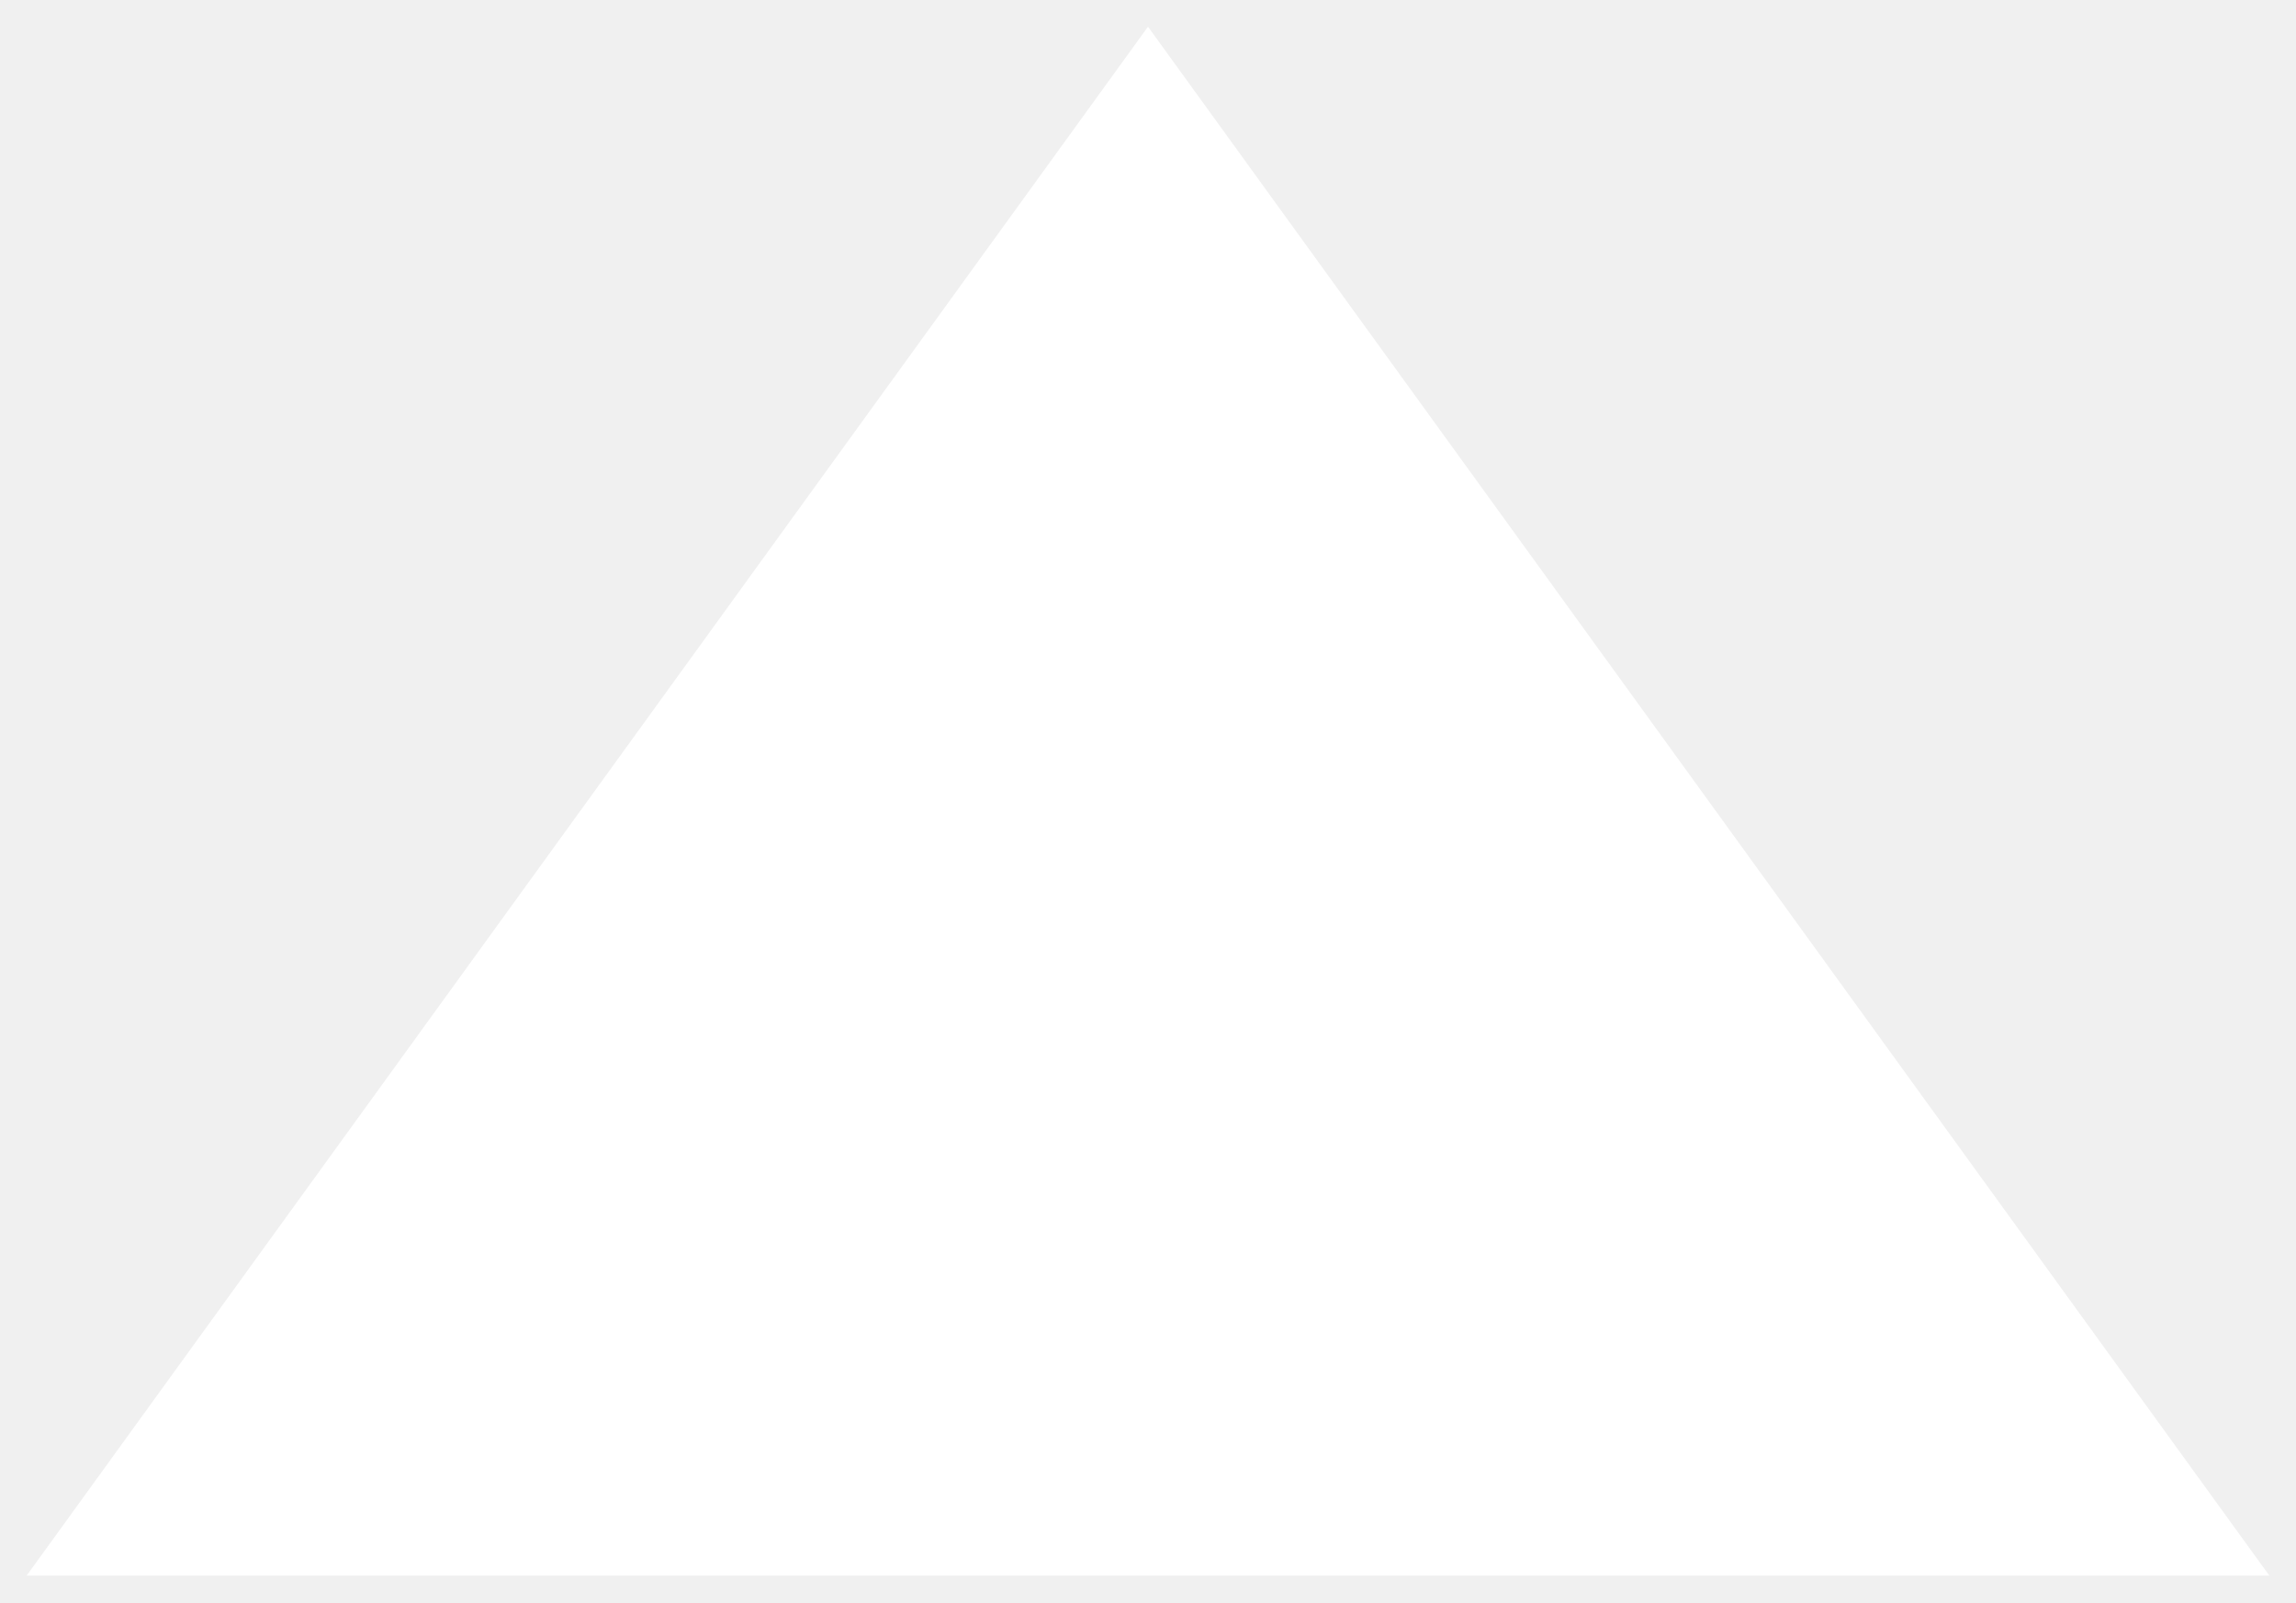
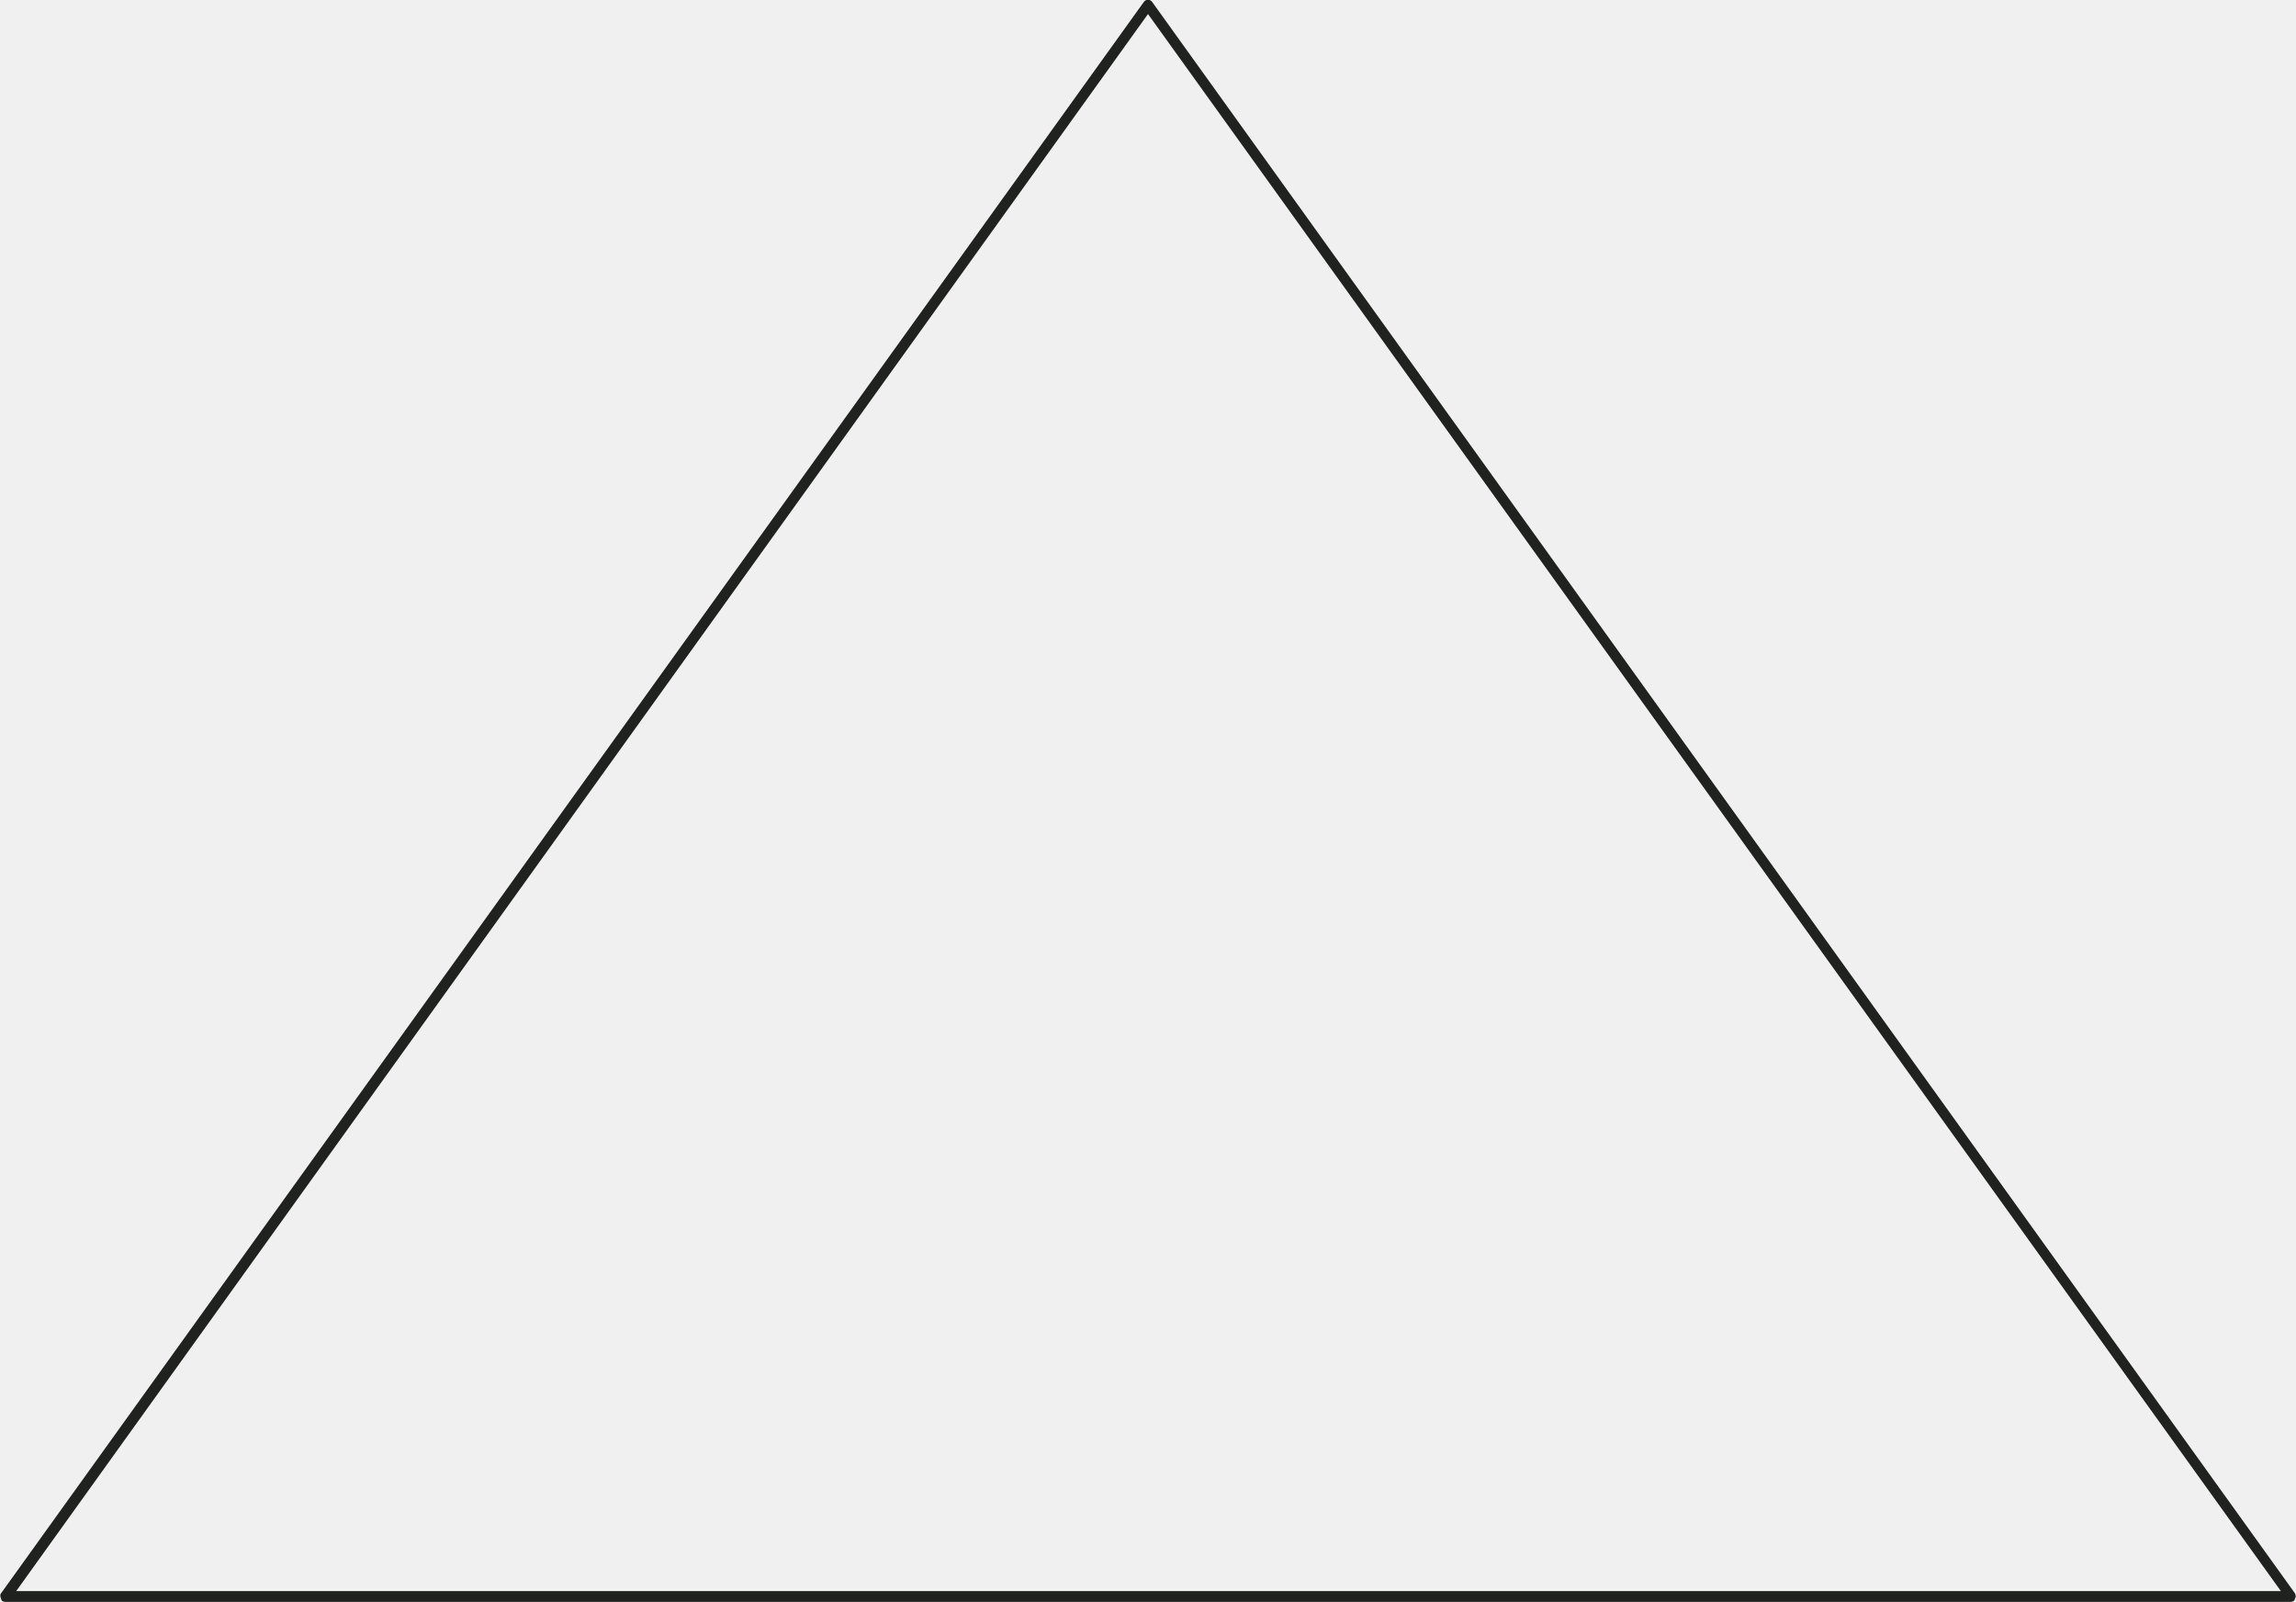
- <svg xmlns="http://www.w3.org/2000/svg" version="1.1" id="圖層_1" x="0px" y="0px" viewBox="0 0 215 150" style="enable-background:new 0 0 215 150;" xml:space="preserve">
+ <svg xmlns="http://www.w3.org/2000/svg" version="1.1" id="圖層_1" x="0px" y="0px" viewBox="0 0 212.6 148.3" style="enable-background:new 0 0 212.6 148.3;" xml:space="preserve">
  <style type="text/css">
- 	.st0{fill:#FFFFFF;}
+ 	.st0{fill:#20221F;}
</style>
-   <polygon class="st0" points="107.5,2.5 2.5,147.5 212.5,147.5 " />
+   <g>
+     <path class="st0" d="M212.1,148.3H0.5c-0.2,0-0.4-0.1-0.4-0.3c-0.1-0.2-0.1-0.4,0-0.5L105.9,0.2c0.2-0.3,0.6-0.3,0.8,0l105.8,147.3   c0.1,0.2,0.1,0.4,0,0.5C212.5,148.2,212.3,148.3,212.1,148.3z M1.5,147.3h209.7L106.3,1.3L1.5,147.3z" />
+   </g>
</svg>
